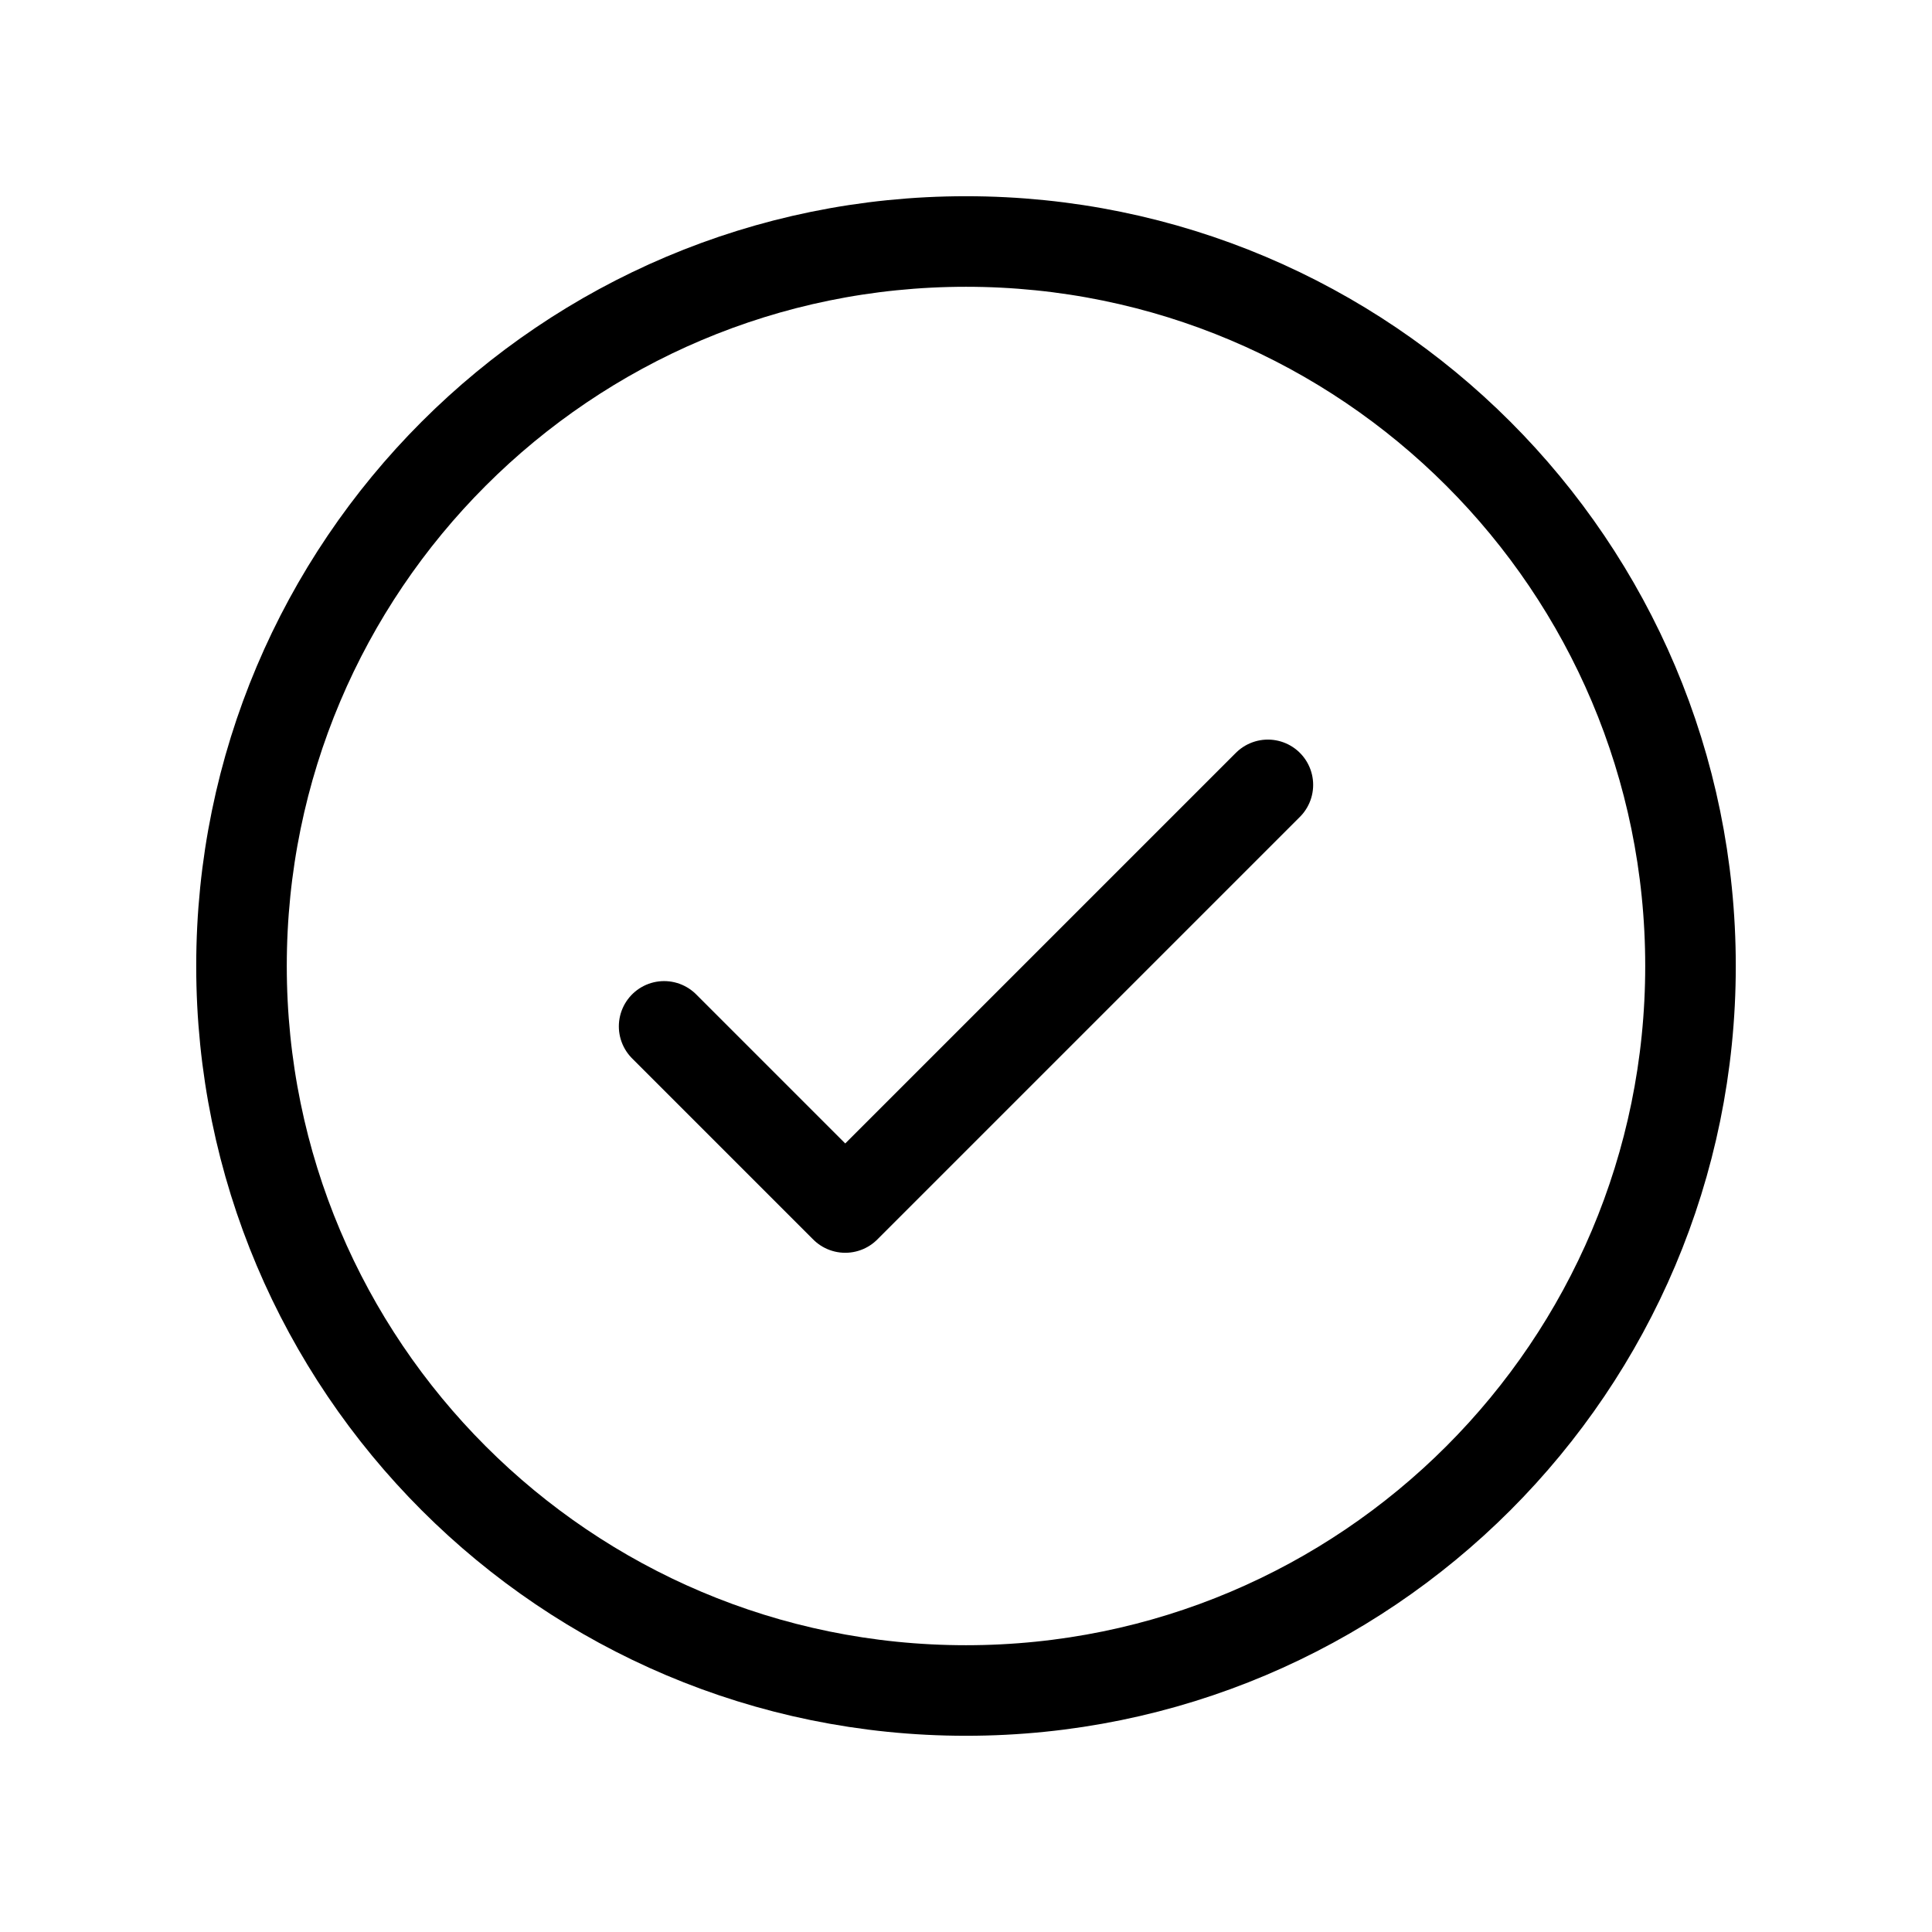
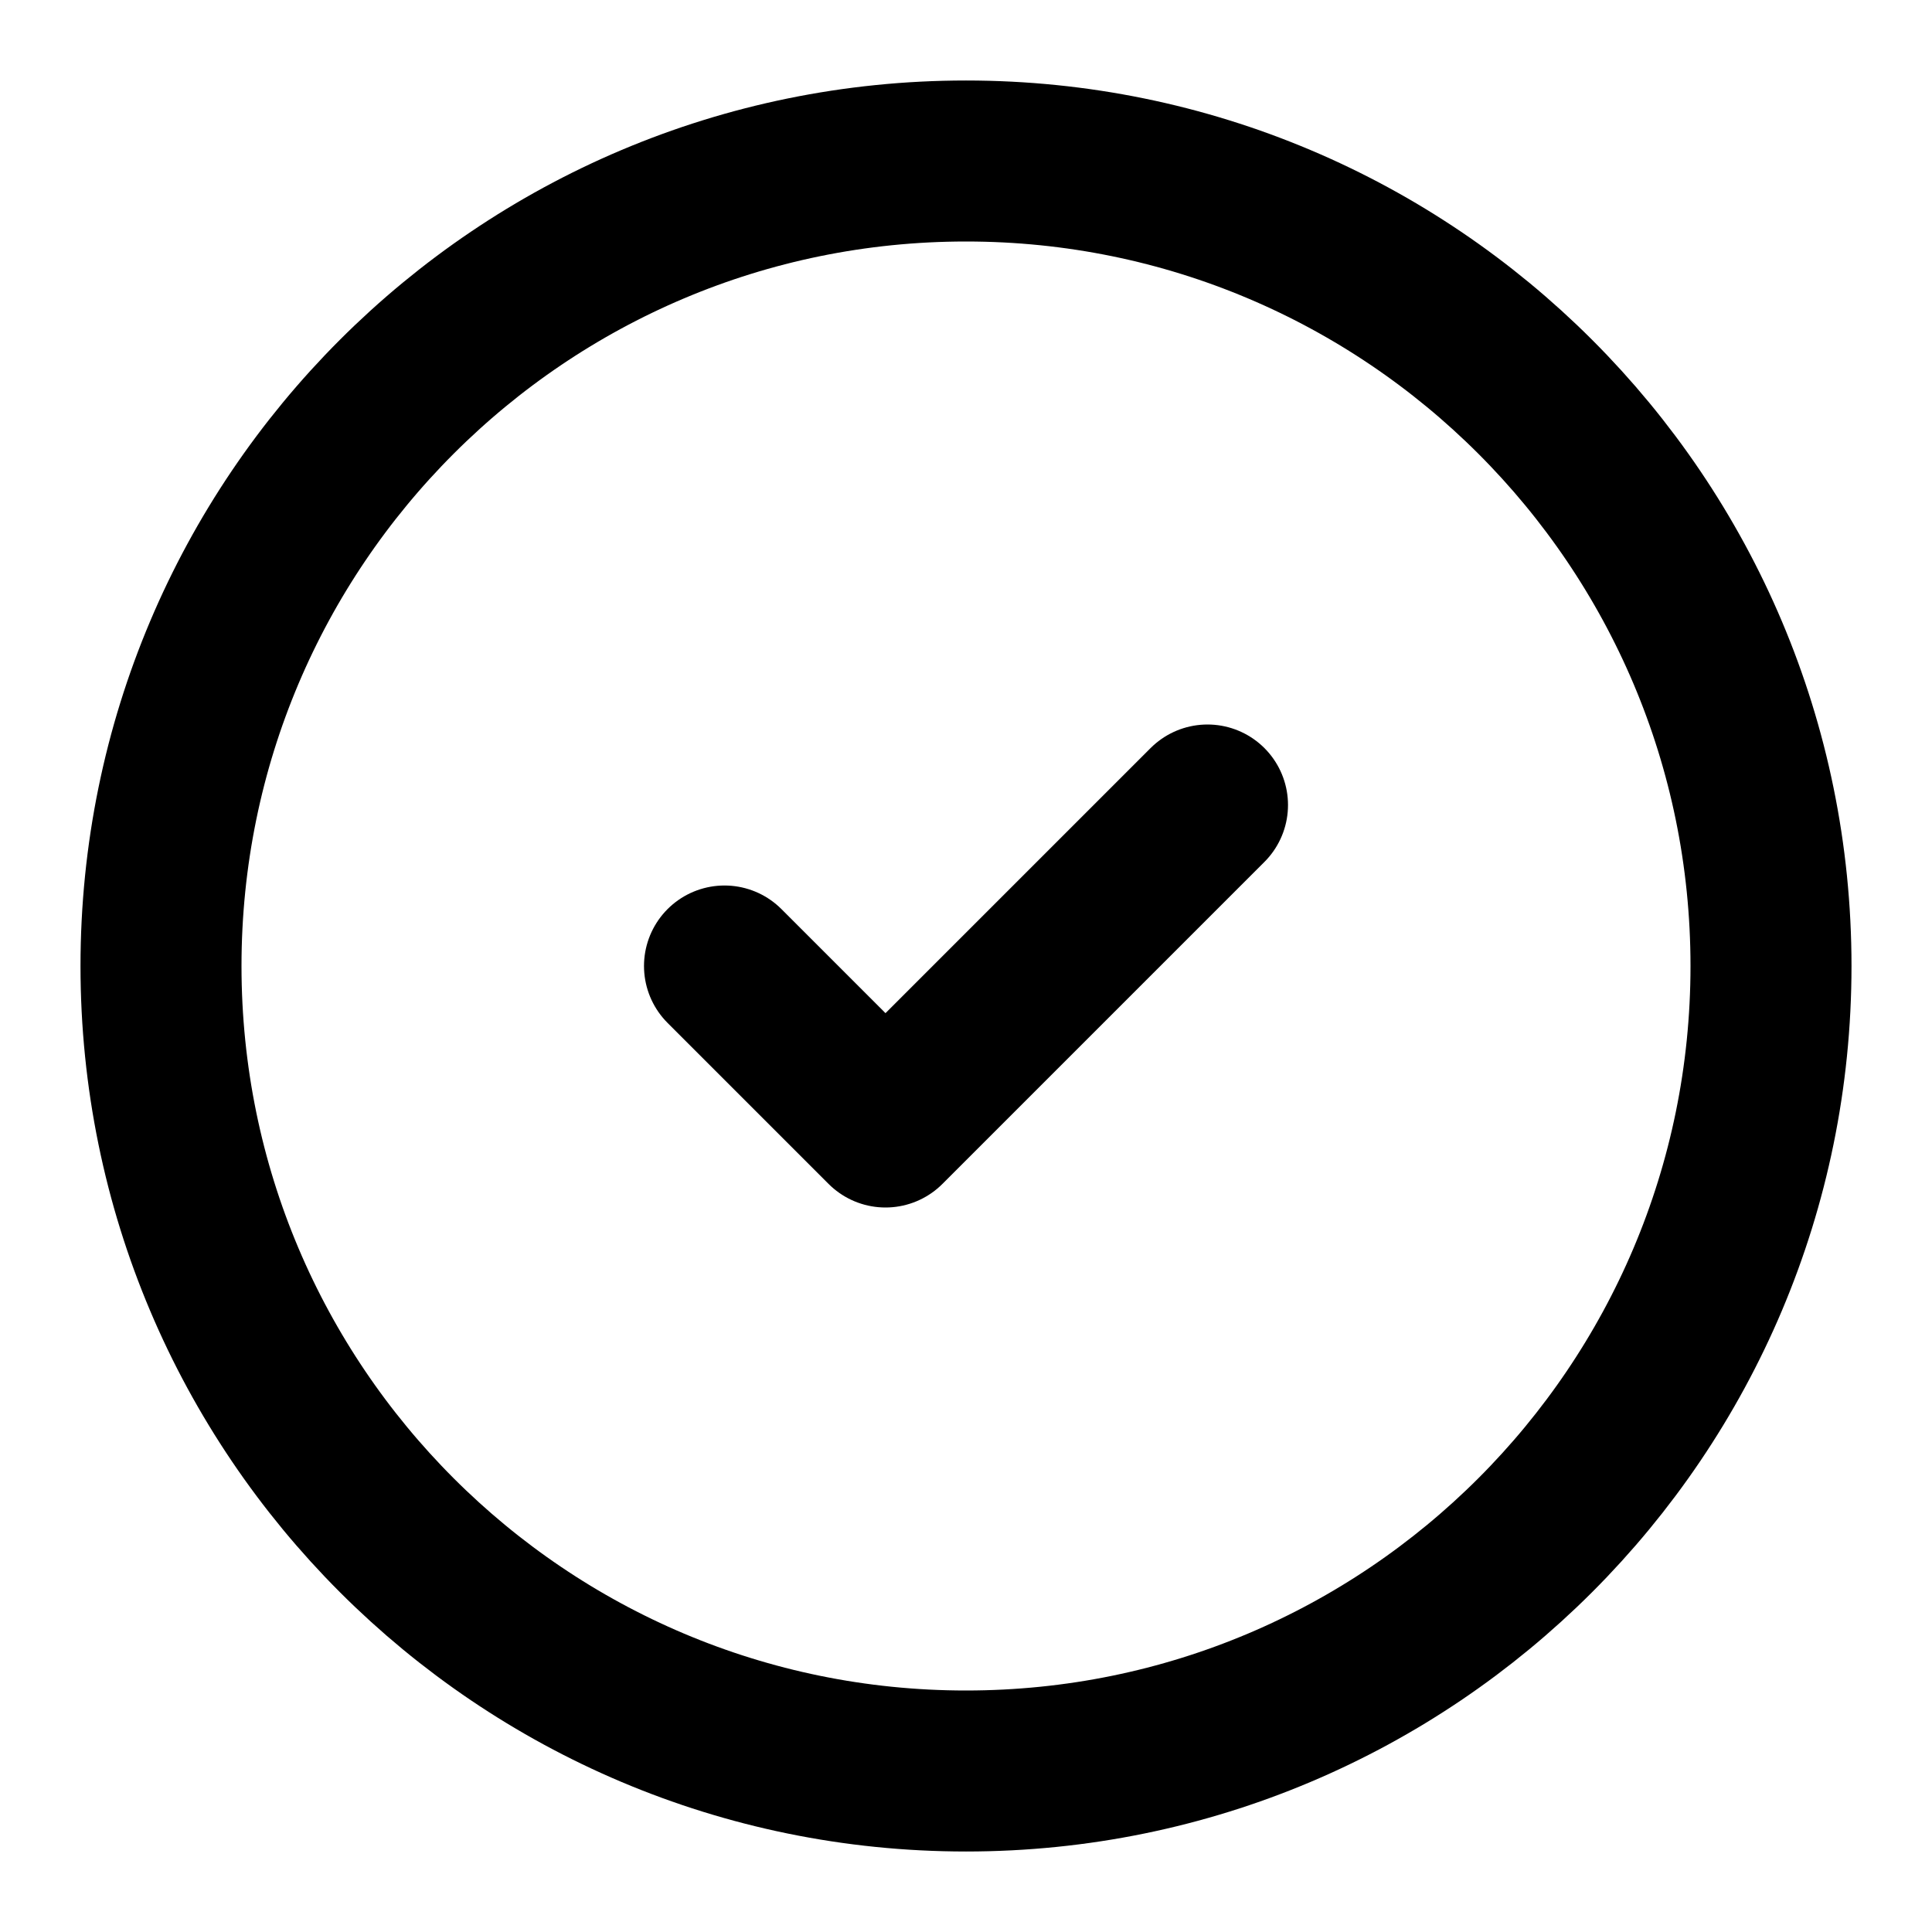
- <svg xmlns="http://www.w3.org/2000/svg" viewBox="0 0 256 256">
-   <rect width="256" height="256" fill="none" />
-   <polyline points="88 136 112 160 168 104" fill="none" stroke="currentColor" stroke-linecap="round" stroke-linejoin="round" stroke-width="12" />
-   <circle cx="128" cy="128" r="96" fill="none" stroke="currentColor" stroke-linecap="round" stroke-linejoin="round" stroke-width="12" />
+ <svg xmlns="http://www.w3.org/2000/svg" width="24" height="24" viewBox="0 0 24 24" fill="none" stroke="currentColor" stroke-width="2" stroke-linecap="round" stroke-linejoin="round" class="lucide lucide-check-circle-2">
+   <path d="M12 22c5.523 0 10-4.477 10-10S17.523 2 12 2 2 6.477 2 12s4.477 10 10 10z" />
+   <path d="m9 12 2 2 4-4" />
</svg>
